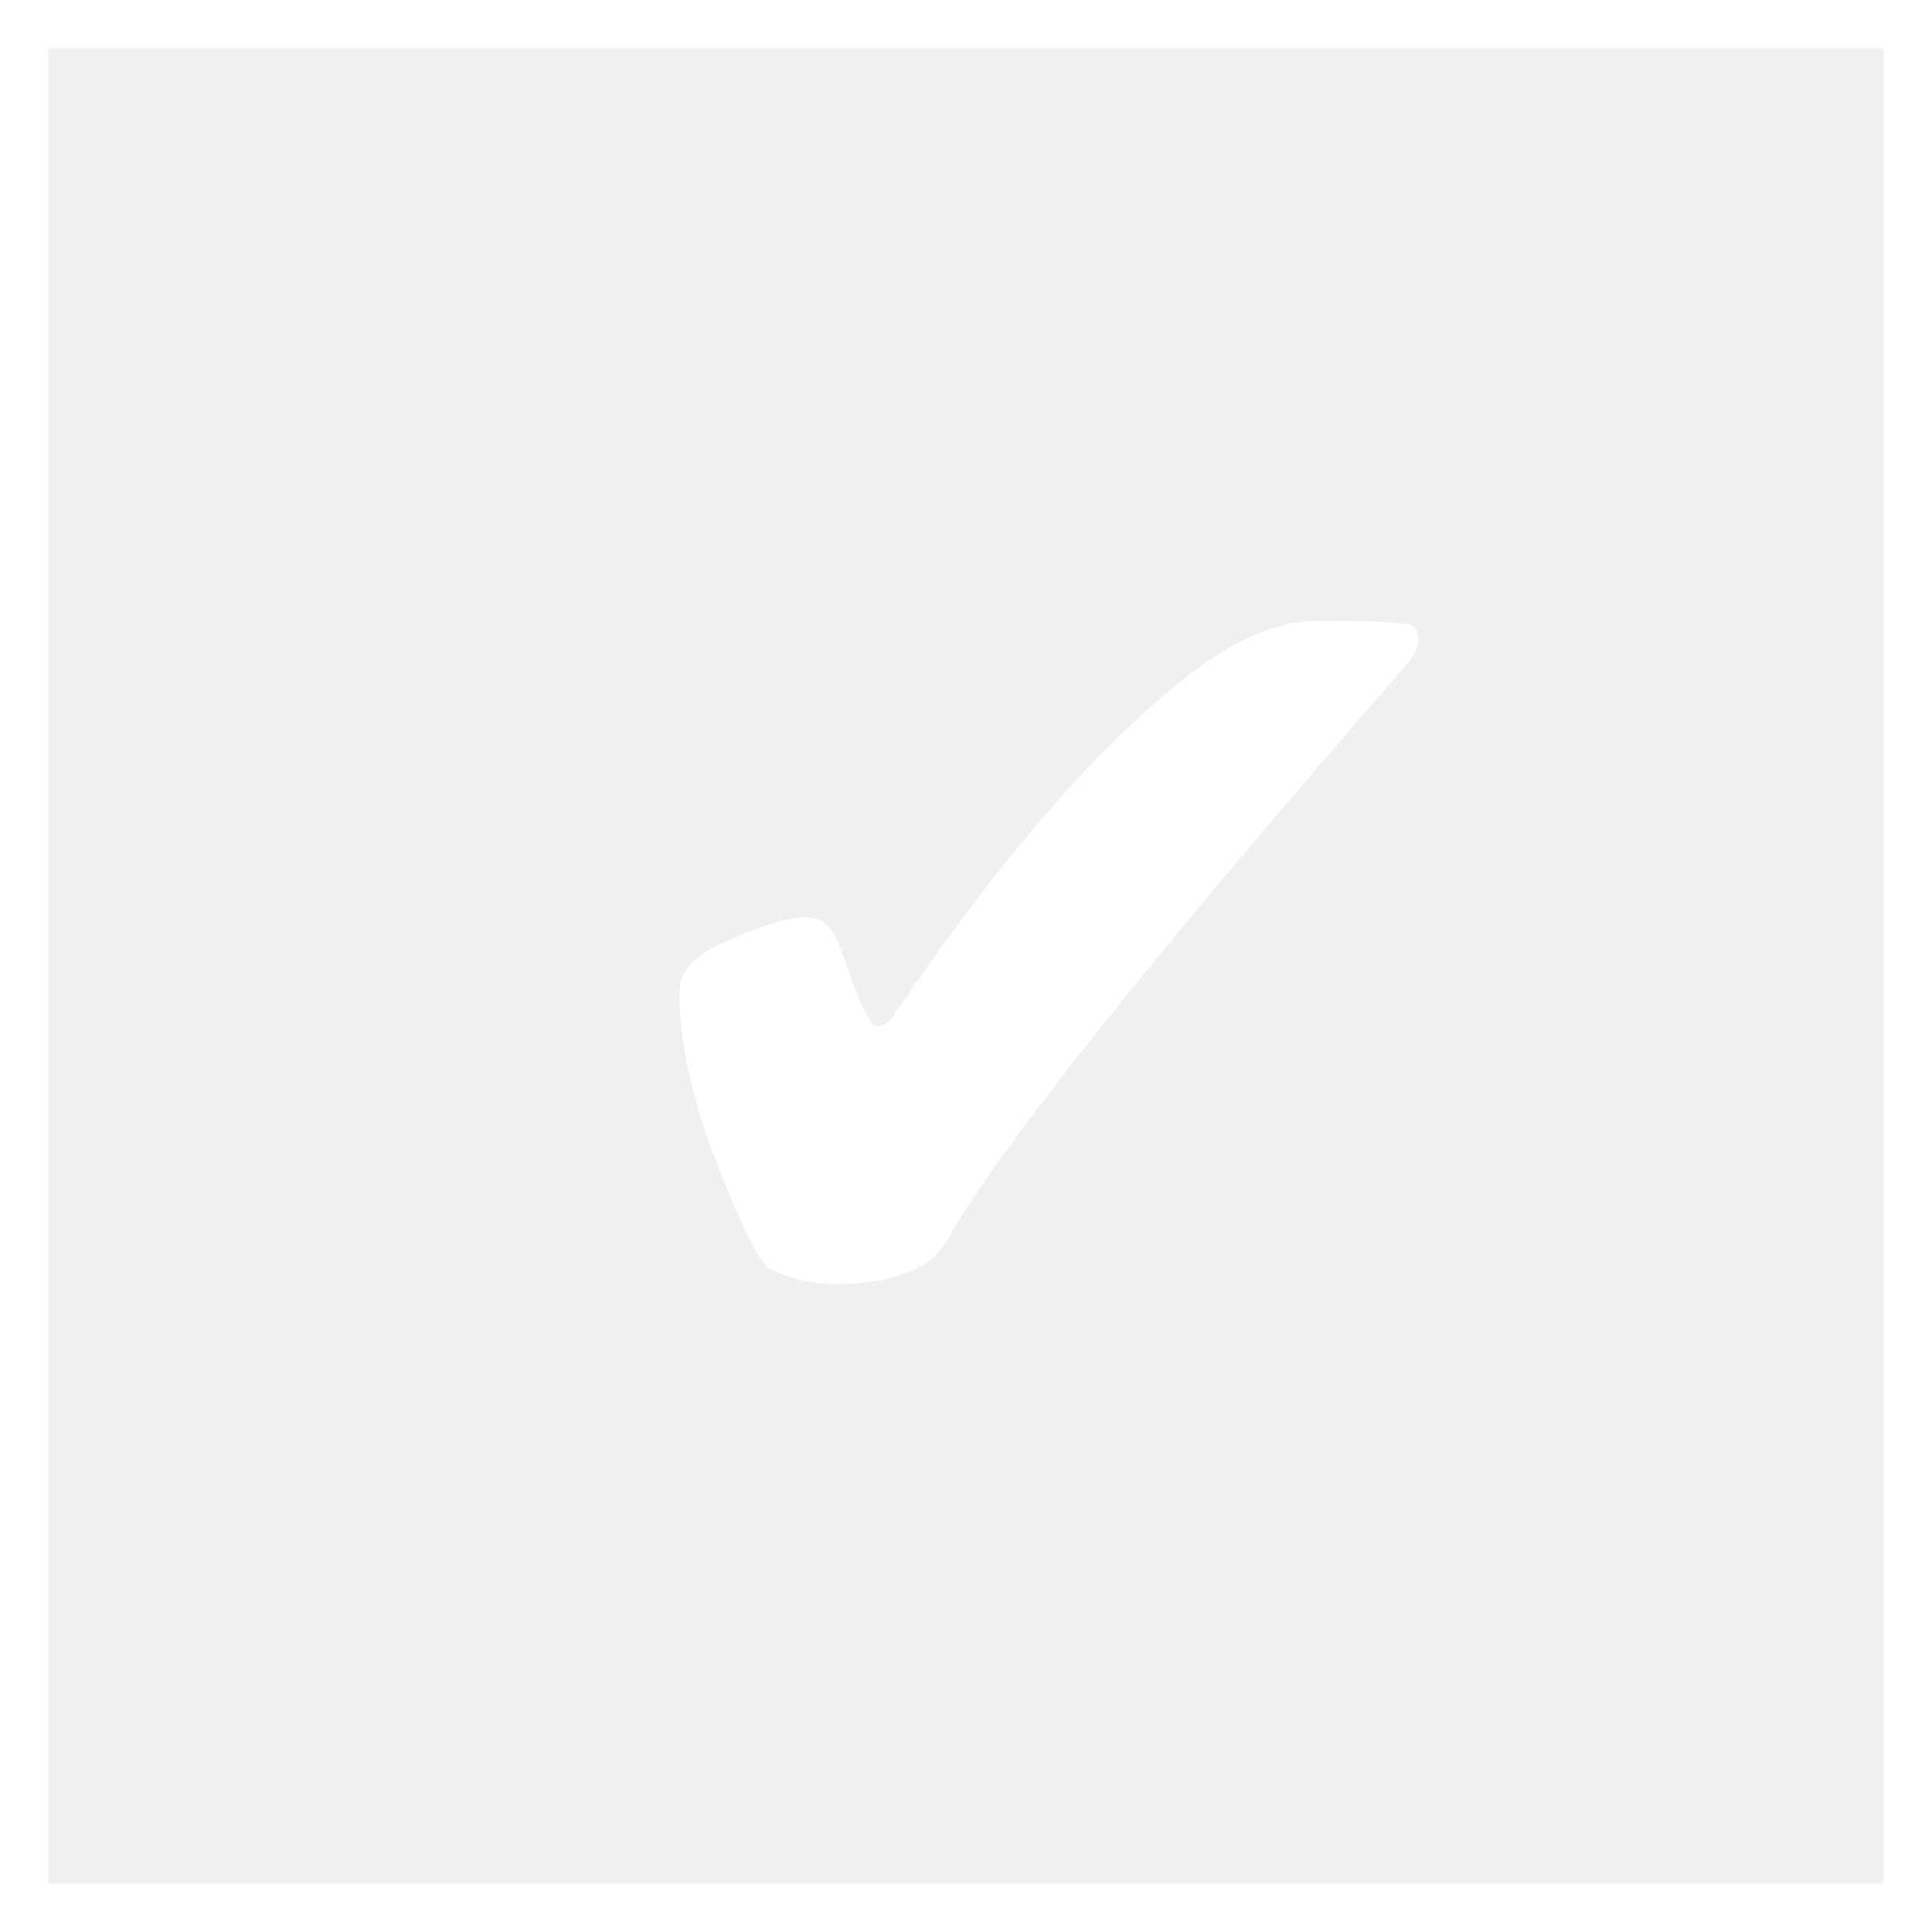
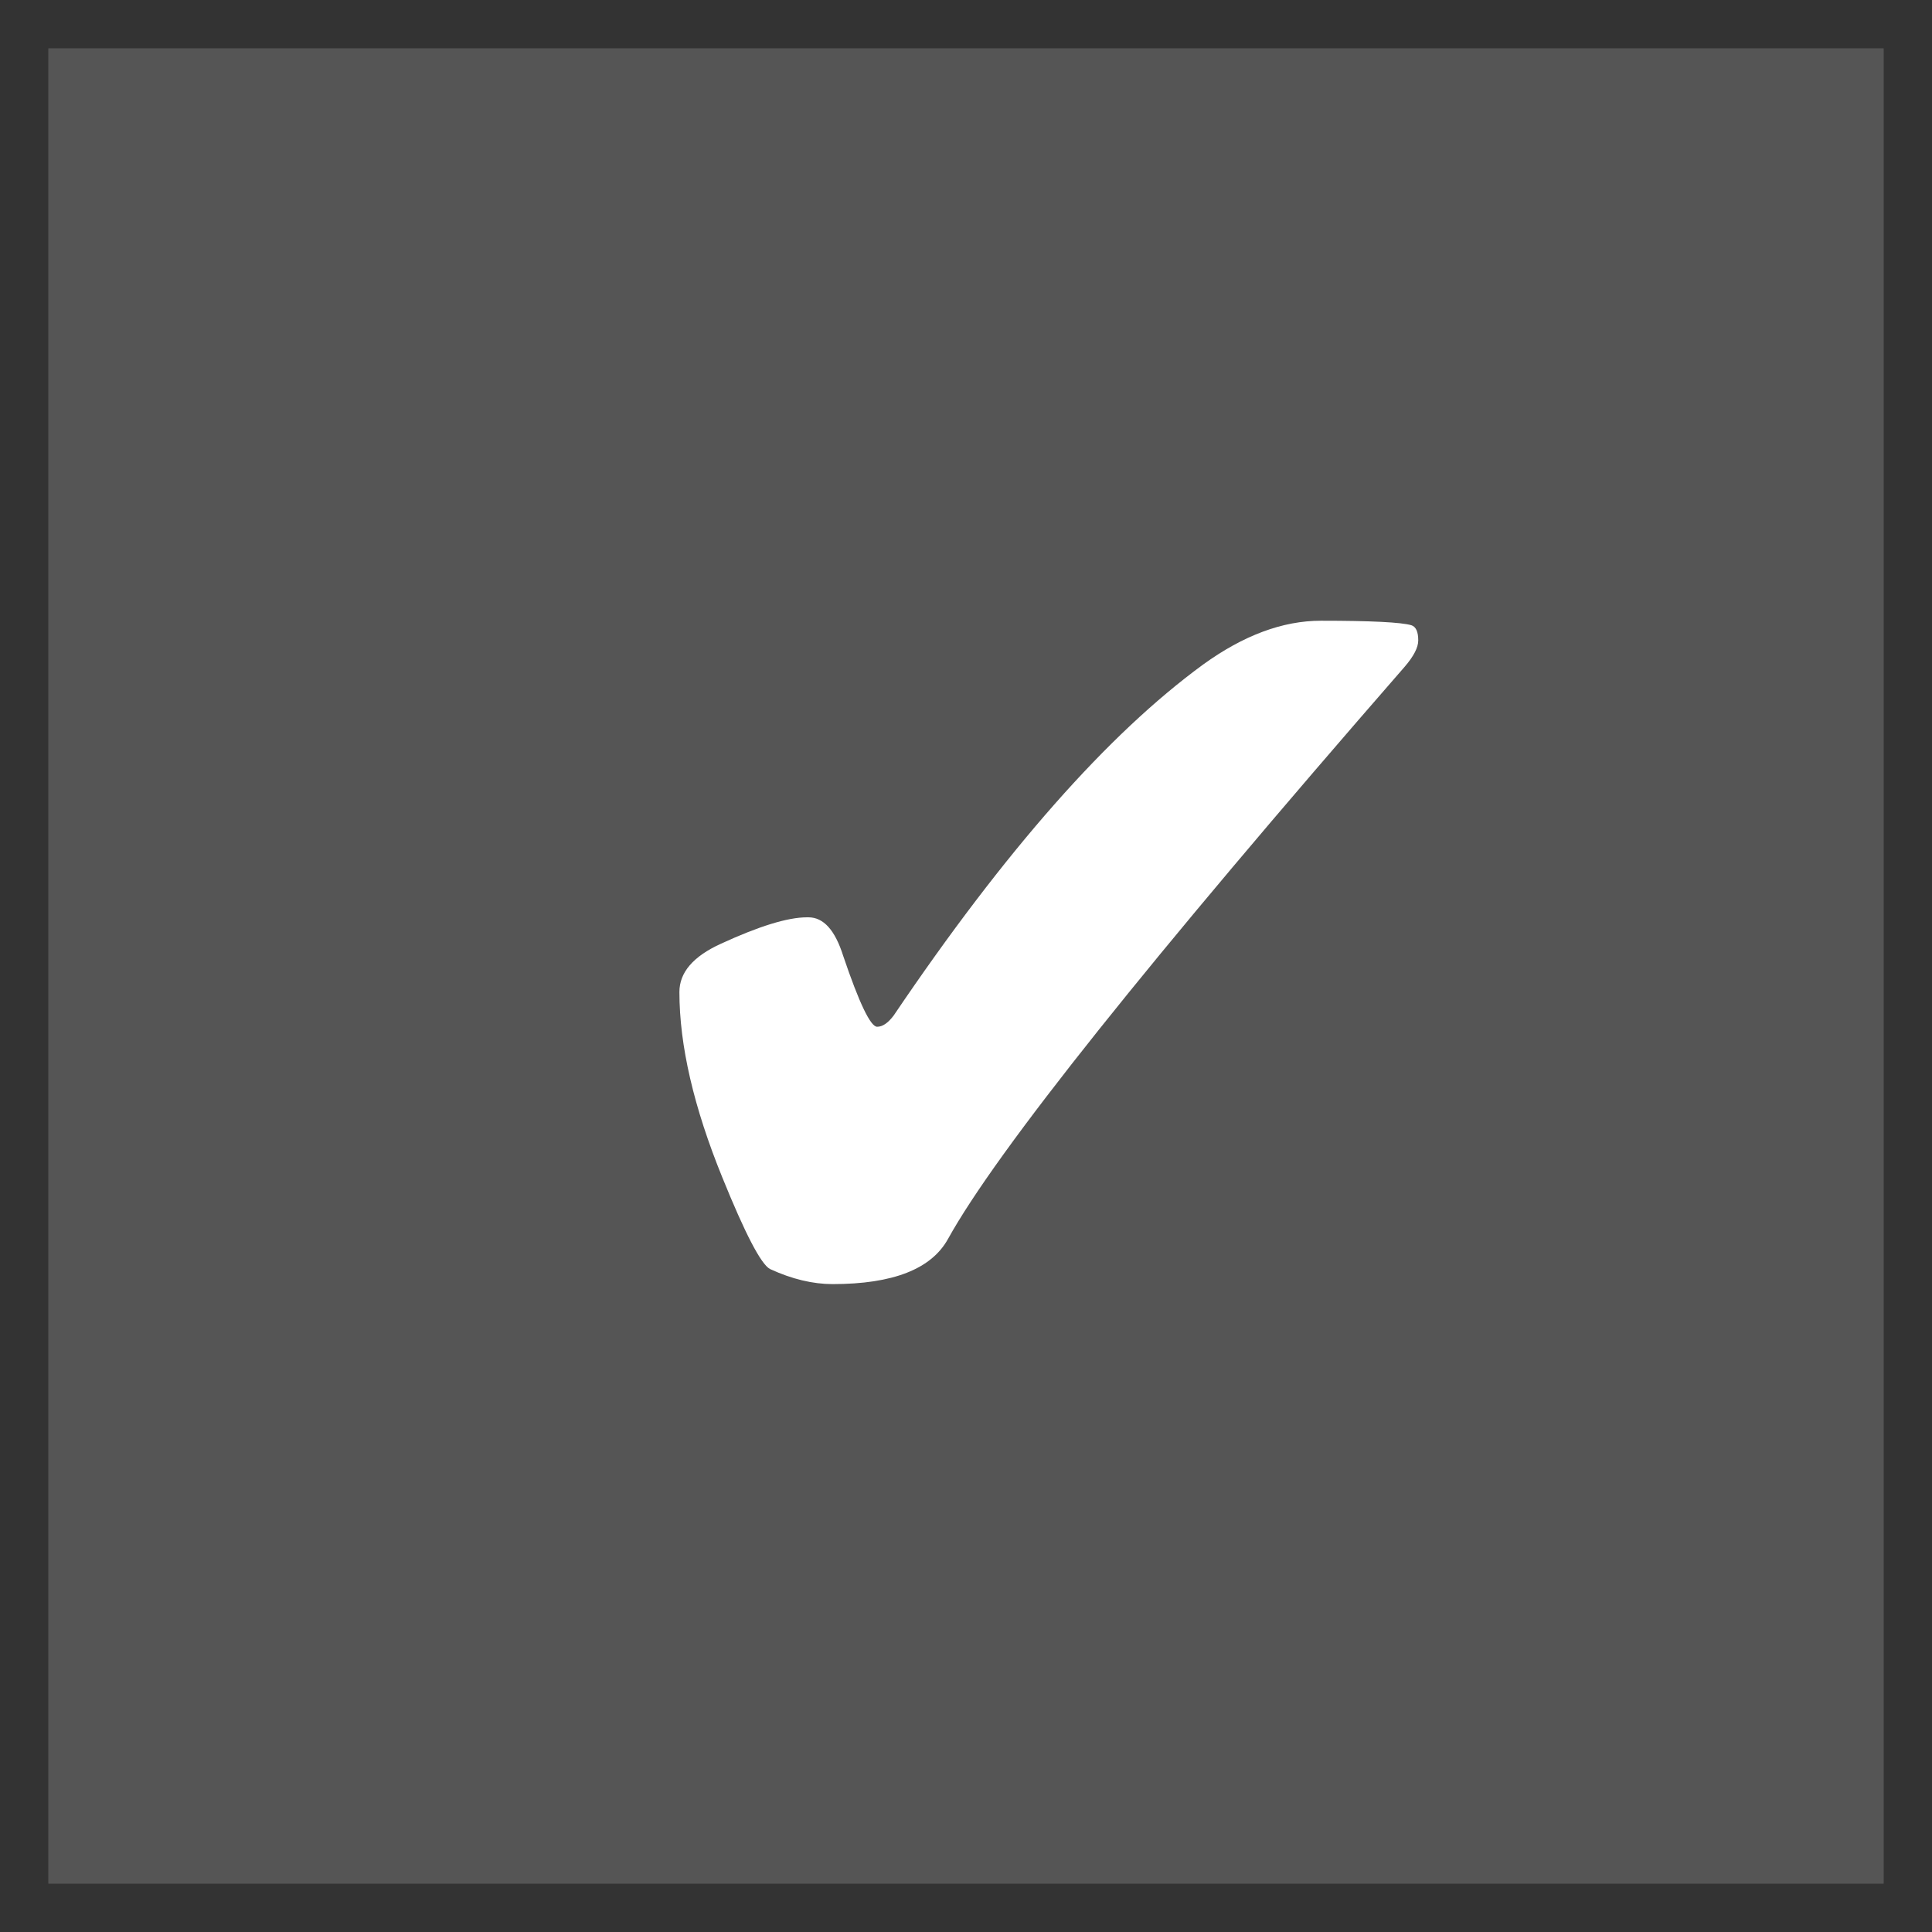
<svg xmlns="http://www.w3.org/2000/svg" width="40px" height="40px" viewBox="0 0 40 40" version="1.1" id="SVGRoot">
  <defs id="defs1513" />
  <g id="layer1">
    <g id="g2094">
-       <rect y="0.5" x="0.5" height="39" width="39" id="rect2074" style="opacity:1;vector-effect:none;fill:none;fill-opacity:0.337;fill-rule:nonzero;stroke:#ffffff;stroke-width:1;stroke-linecap:butt;stroke-linejoin:miter;stroke-miterlimit:4;stroke-dasharray:none;stroke-dashoffset:0;stroke-opacity:1;paint-order:normal" />
+       <rect y="0.5" x="0.5" height="39" width="39" id="rect2074" style="opacity:1;vector-effect:none;fill:#555555;fill-opacity:1;fill-rule:nonzero;stroke:#333333;stroke-width:1;stroke-linecap:butt;stroke-linejoin:miter;stroke-miterlimit:4;stroke-dasharray:none;stroke-dashoffset:0;stroke-opacity:1;paint-order:normal" />
      <text id="text2078" y="28.787" x="11.145" style="font-style:normal;font-variant:normal;font-weight:normal;font-stretch:normal;font-size:25.269px;line-height:1.25;font-family:sans-serif;-inkscape-font-specification:sans-serif;letter-spacing:0px;word-spacing:0px;fill:#ffffff;fill-opacity:1;stroke:none;stroke-width:0.677;" xml:space="preserve">
        <tspan y="28.787" x="11.145" id="tspan2076" style="stroke-width:0.677;fill:#ffffff;fill-opacity:1;">✔</tspan>
      </text>
    </g>
  </g>
</svg>
